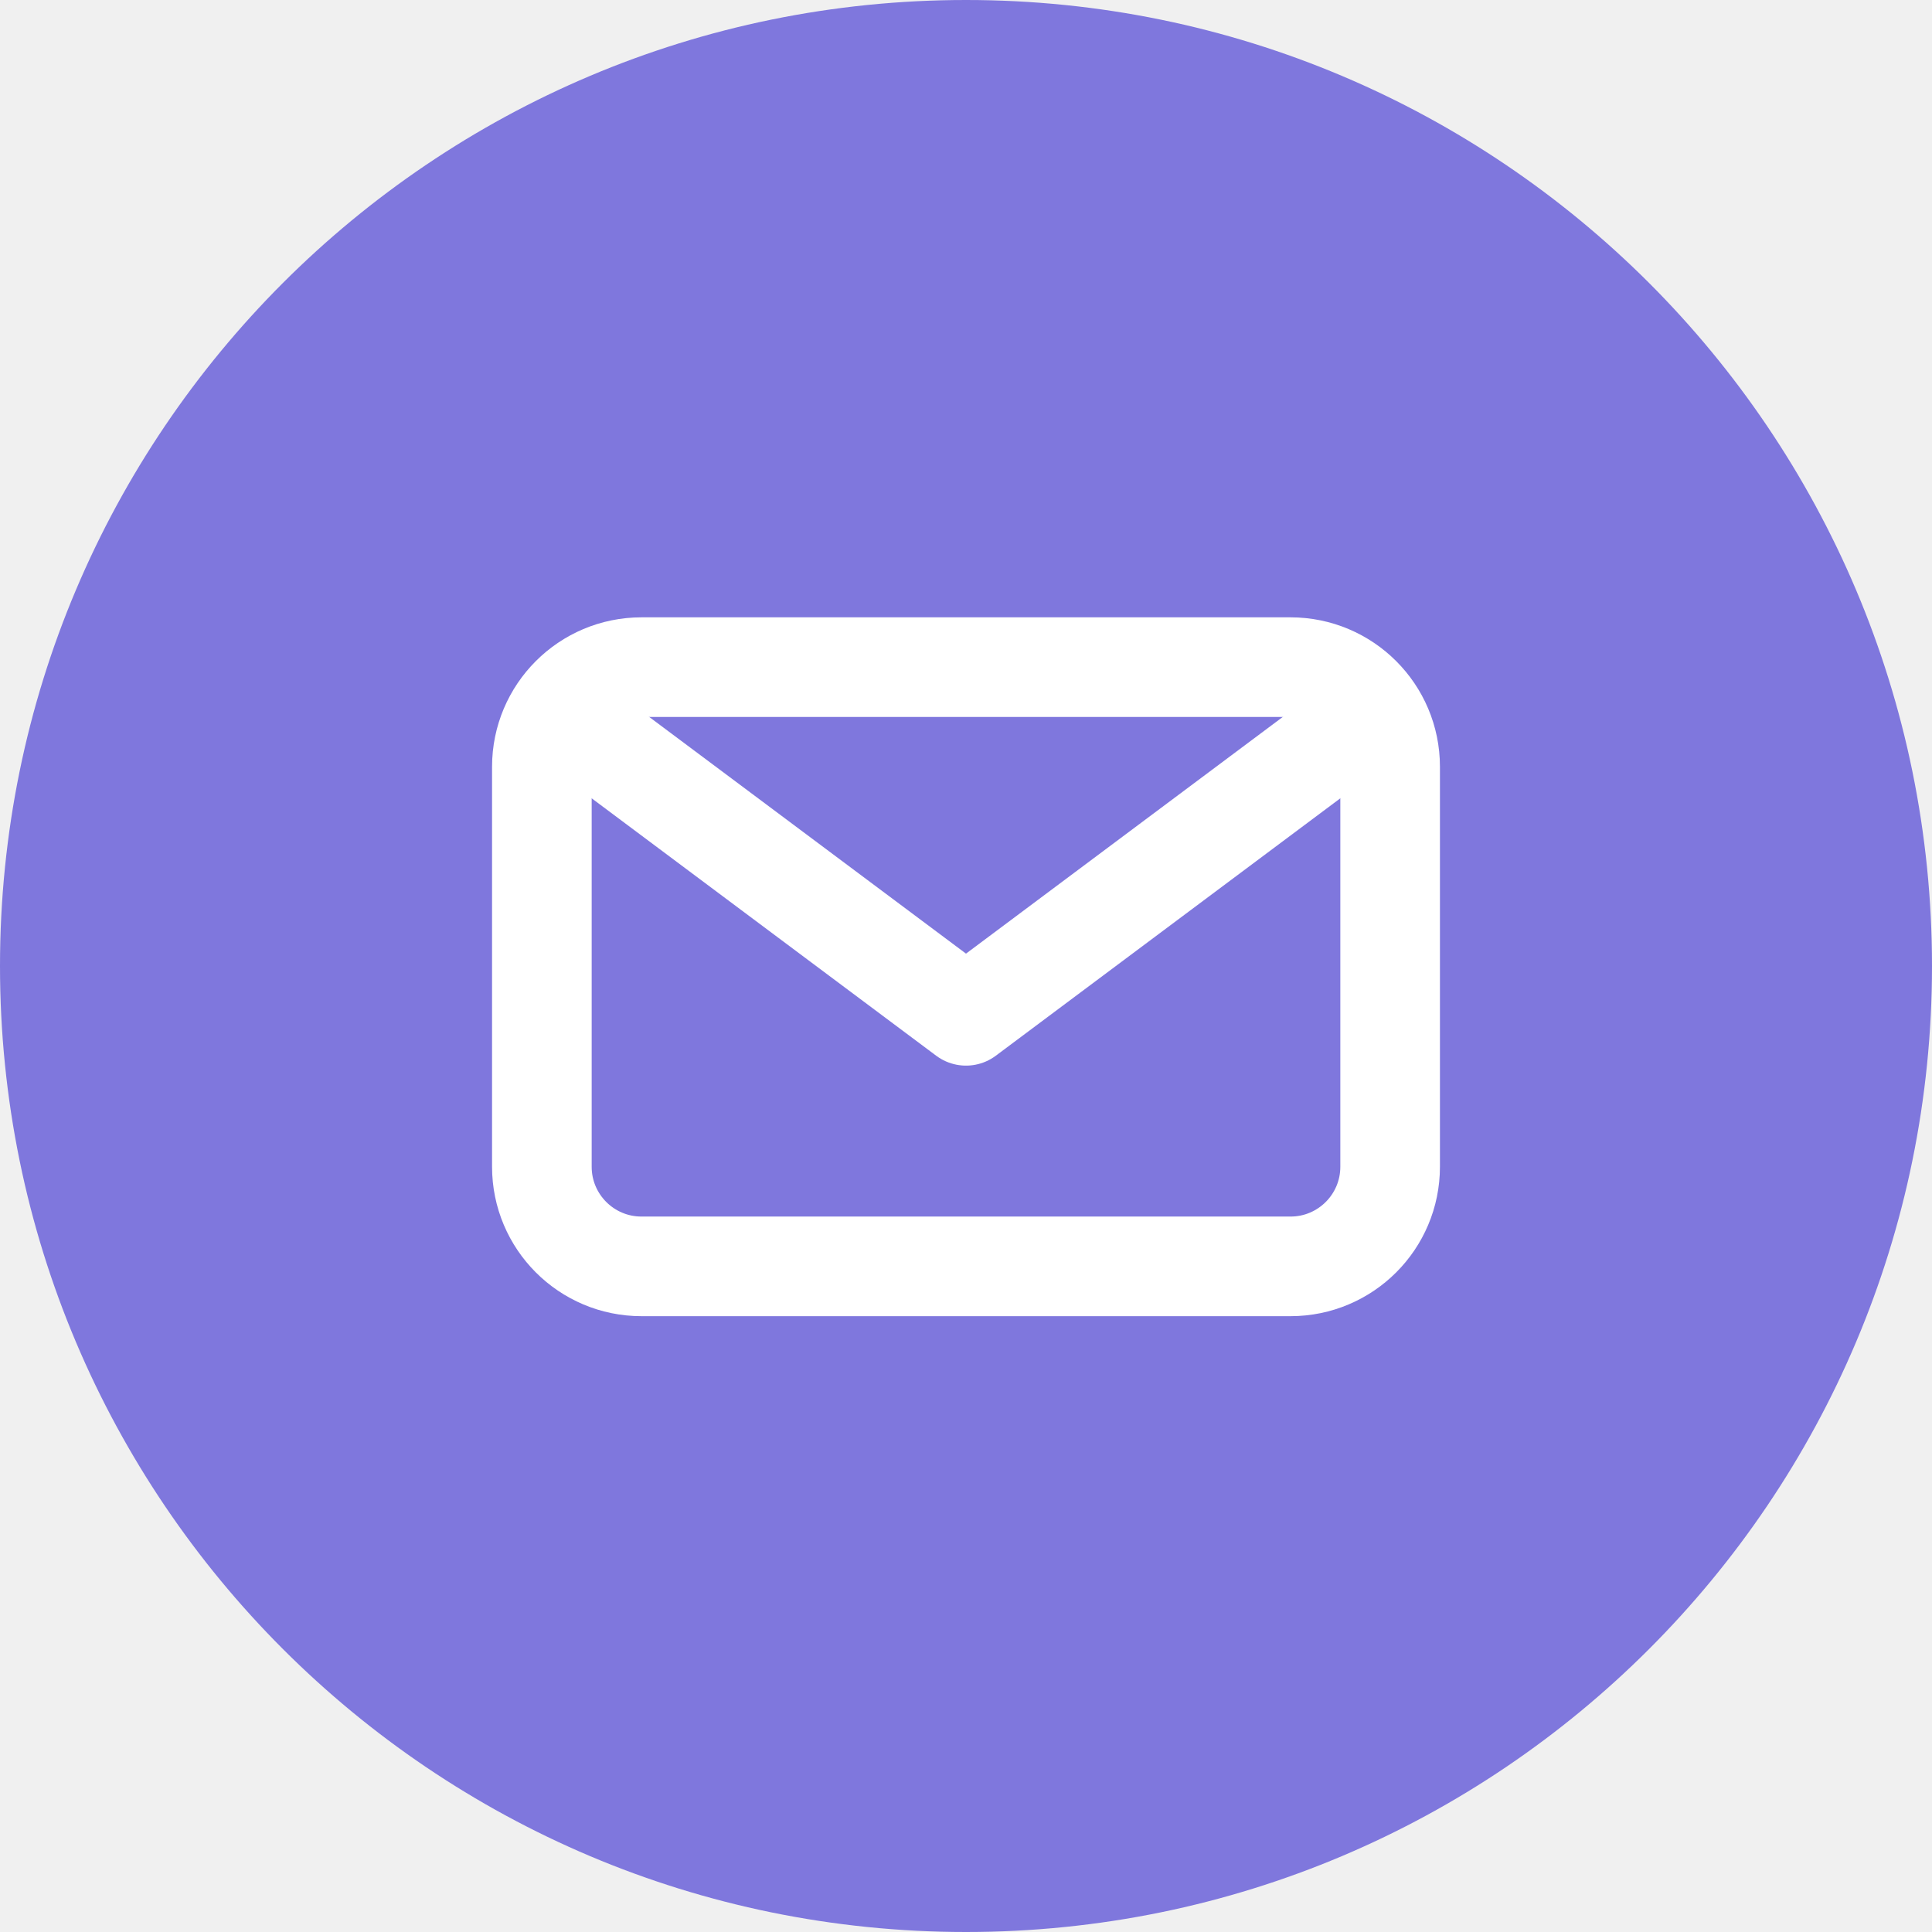
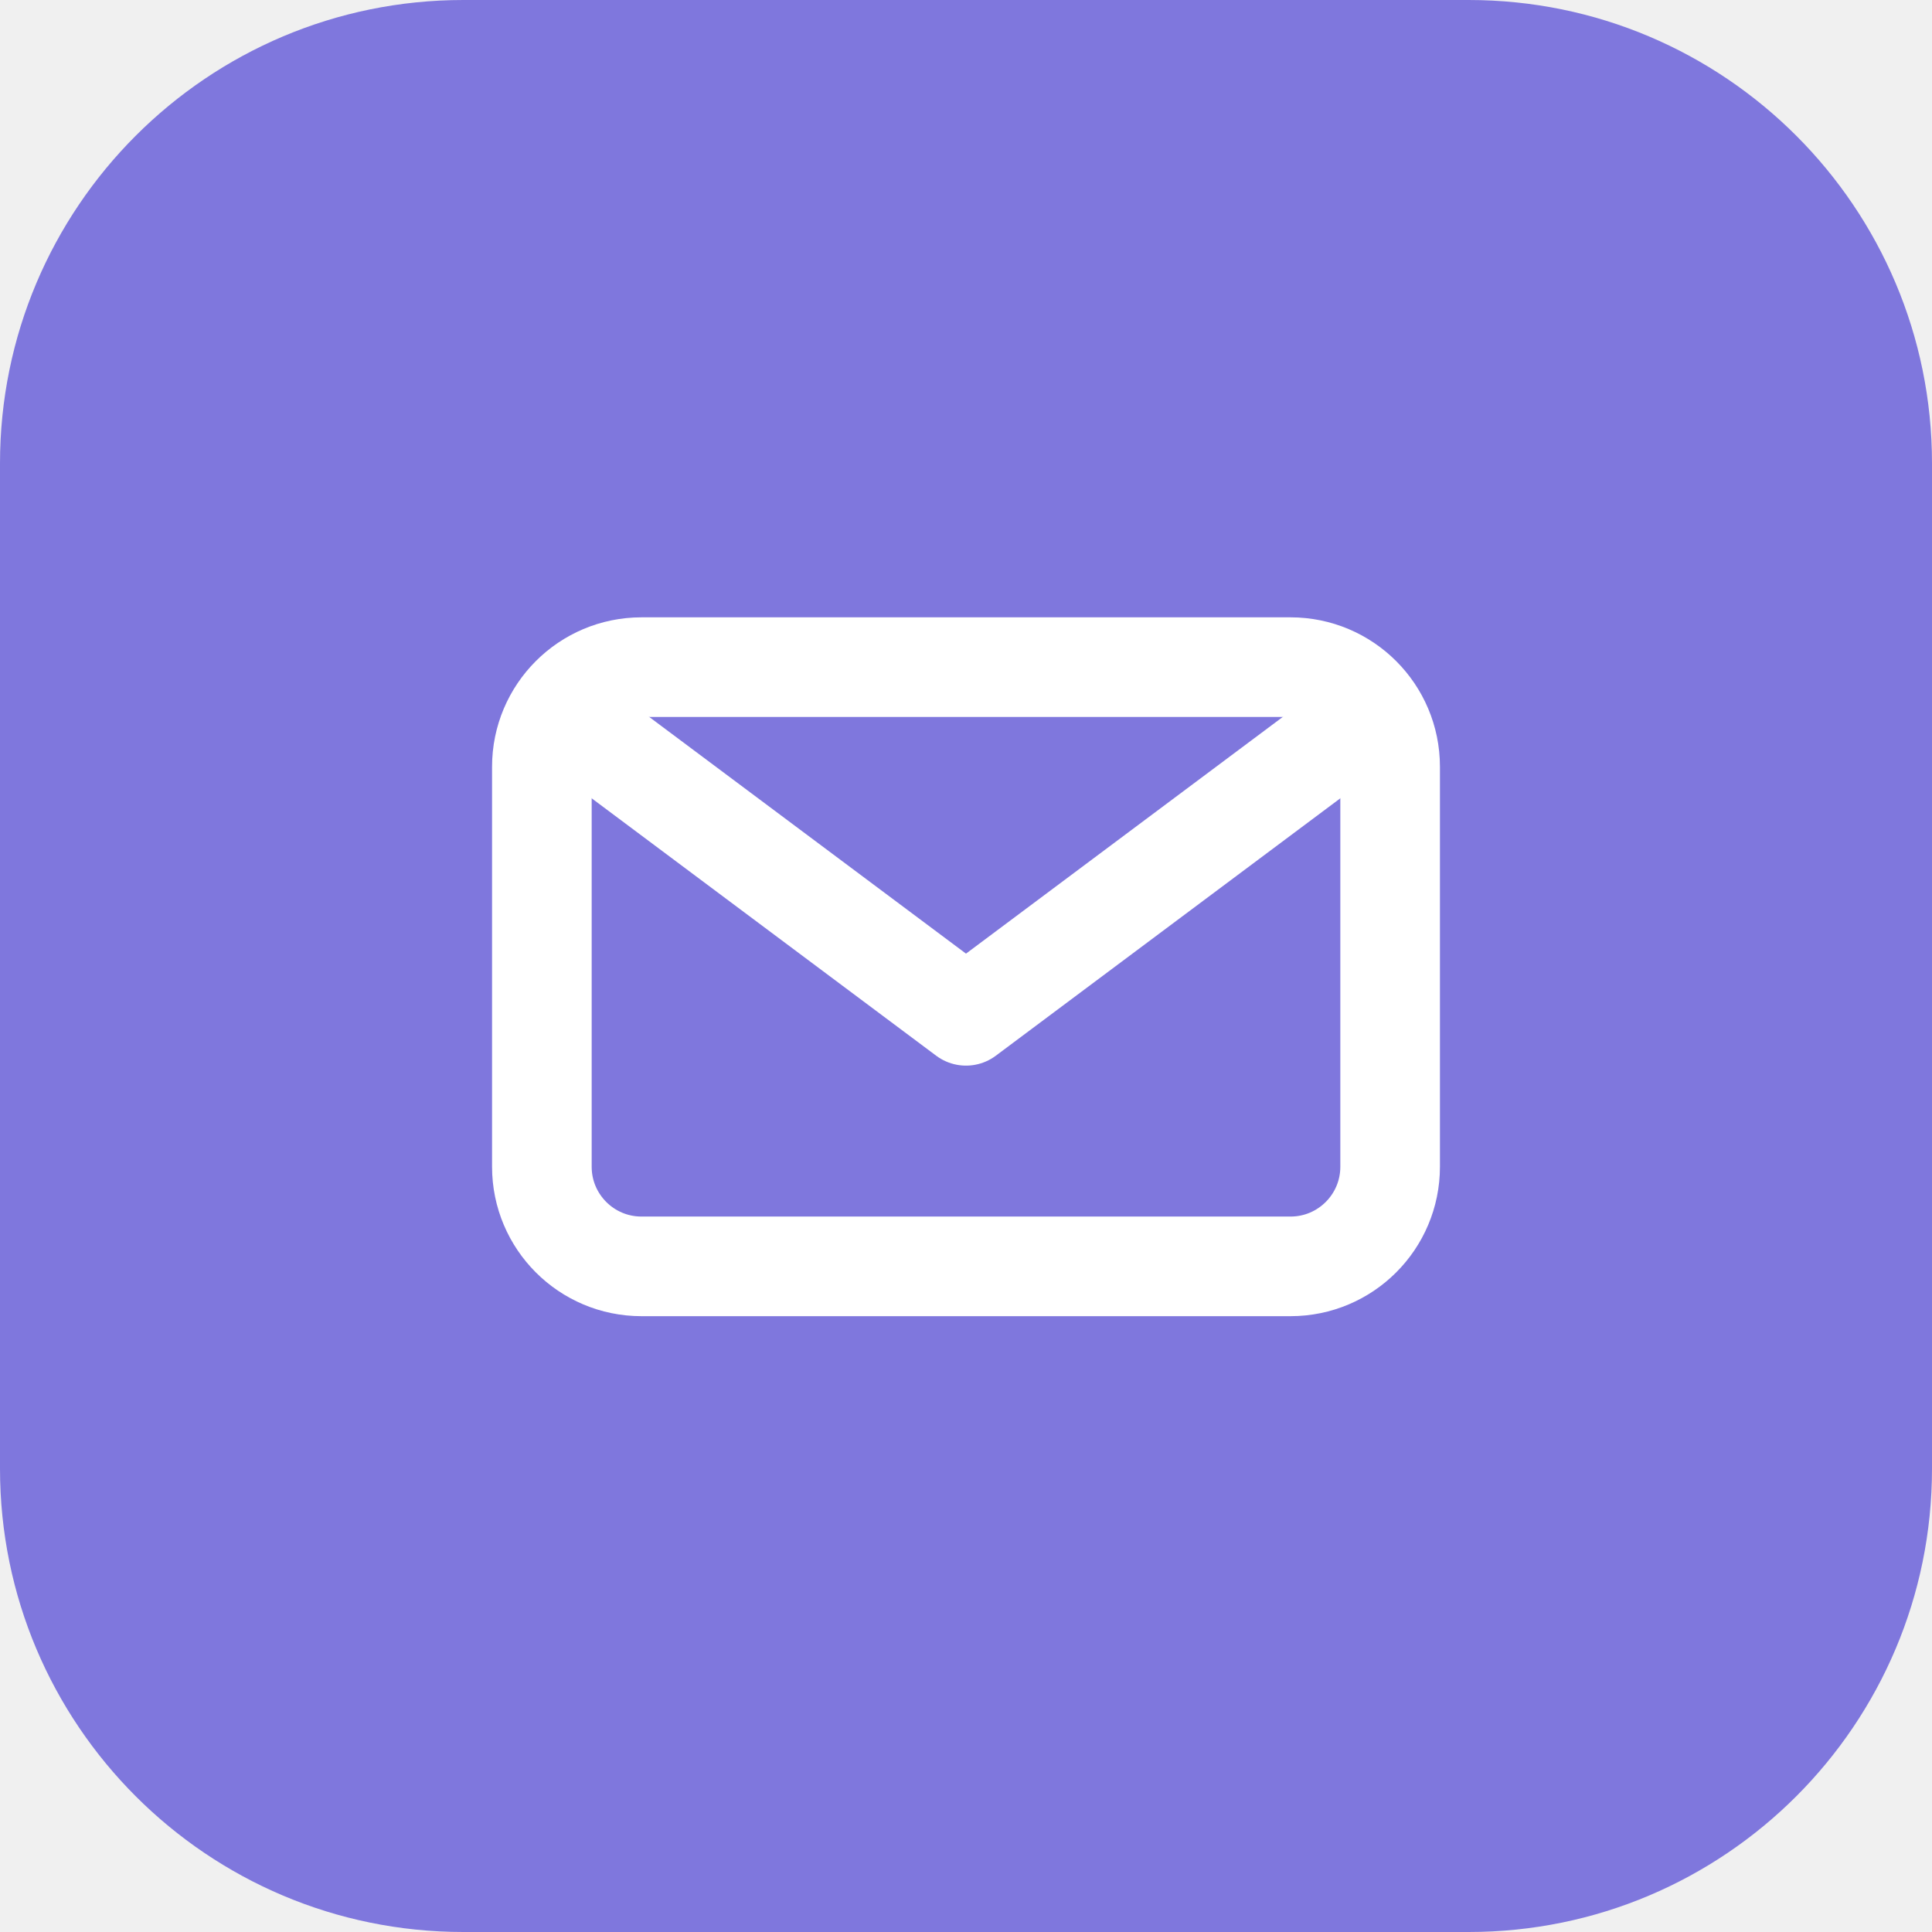
<svg xmlns="http://www.w3.org/2000/svg" width="128" height="128" viewBox="0 0 128 128">
-   <circle cx="64" cy="64" r="64" fill="#7F77DD" />
+   <rect x="0" y="0" width="128" height="128" rx="30.7" fill="#7F77DD" />
  <g>
    <rect x="35.9" y="44.2" width="56.2" height="39.7" rx="6.6" fill="none" stroke="#FFFFFF" stroke-width="6.6" stroke-linecap="round" stroke-linejoin="round" />
    <path d="M37.5 47.5L64 67.3L90.5 47.5" fill="none" stroke="#FFFFFF" stroke-width="6.6" stroke-linecap="round" stroke-linejoin="round" />
  </g>
</svg>
